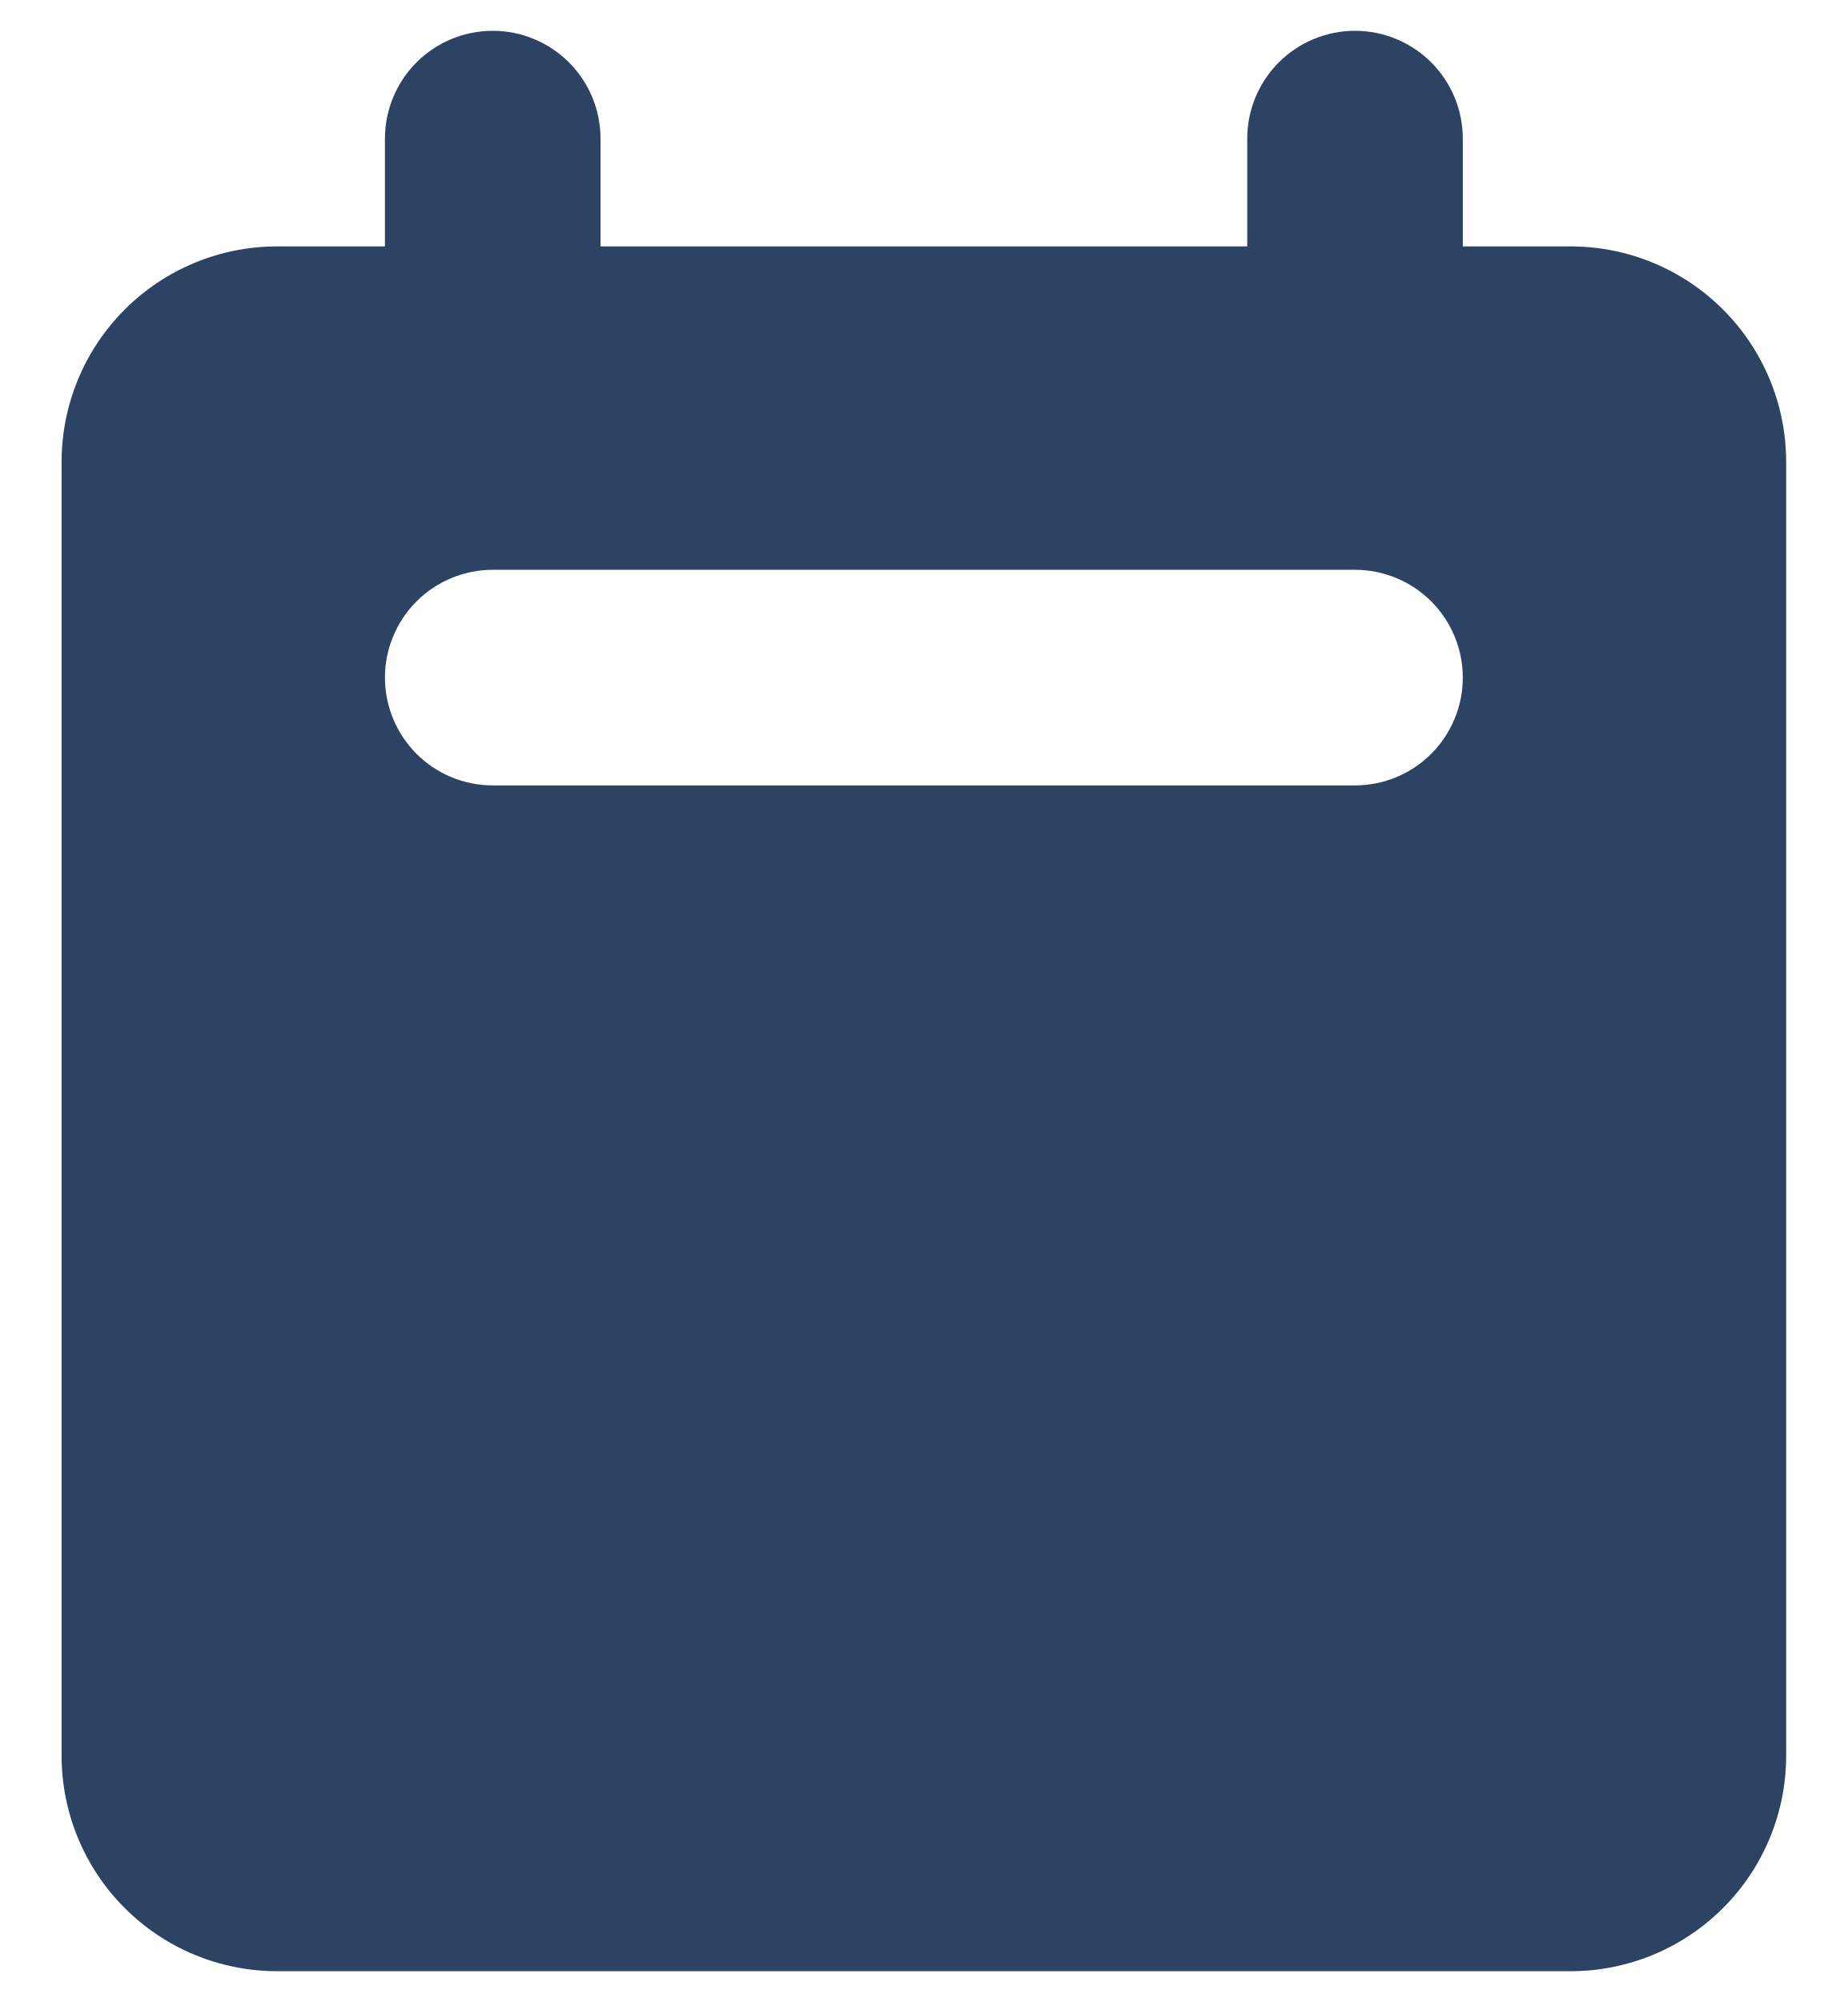
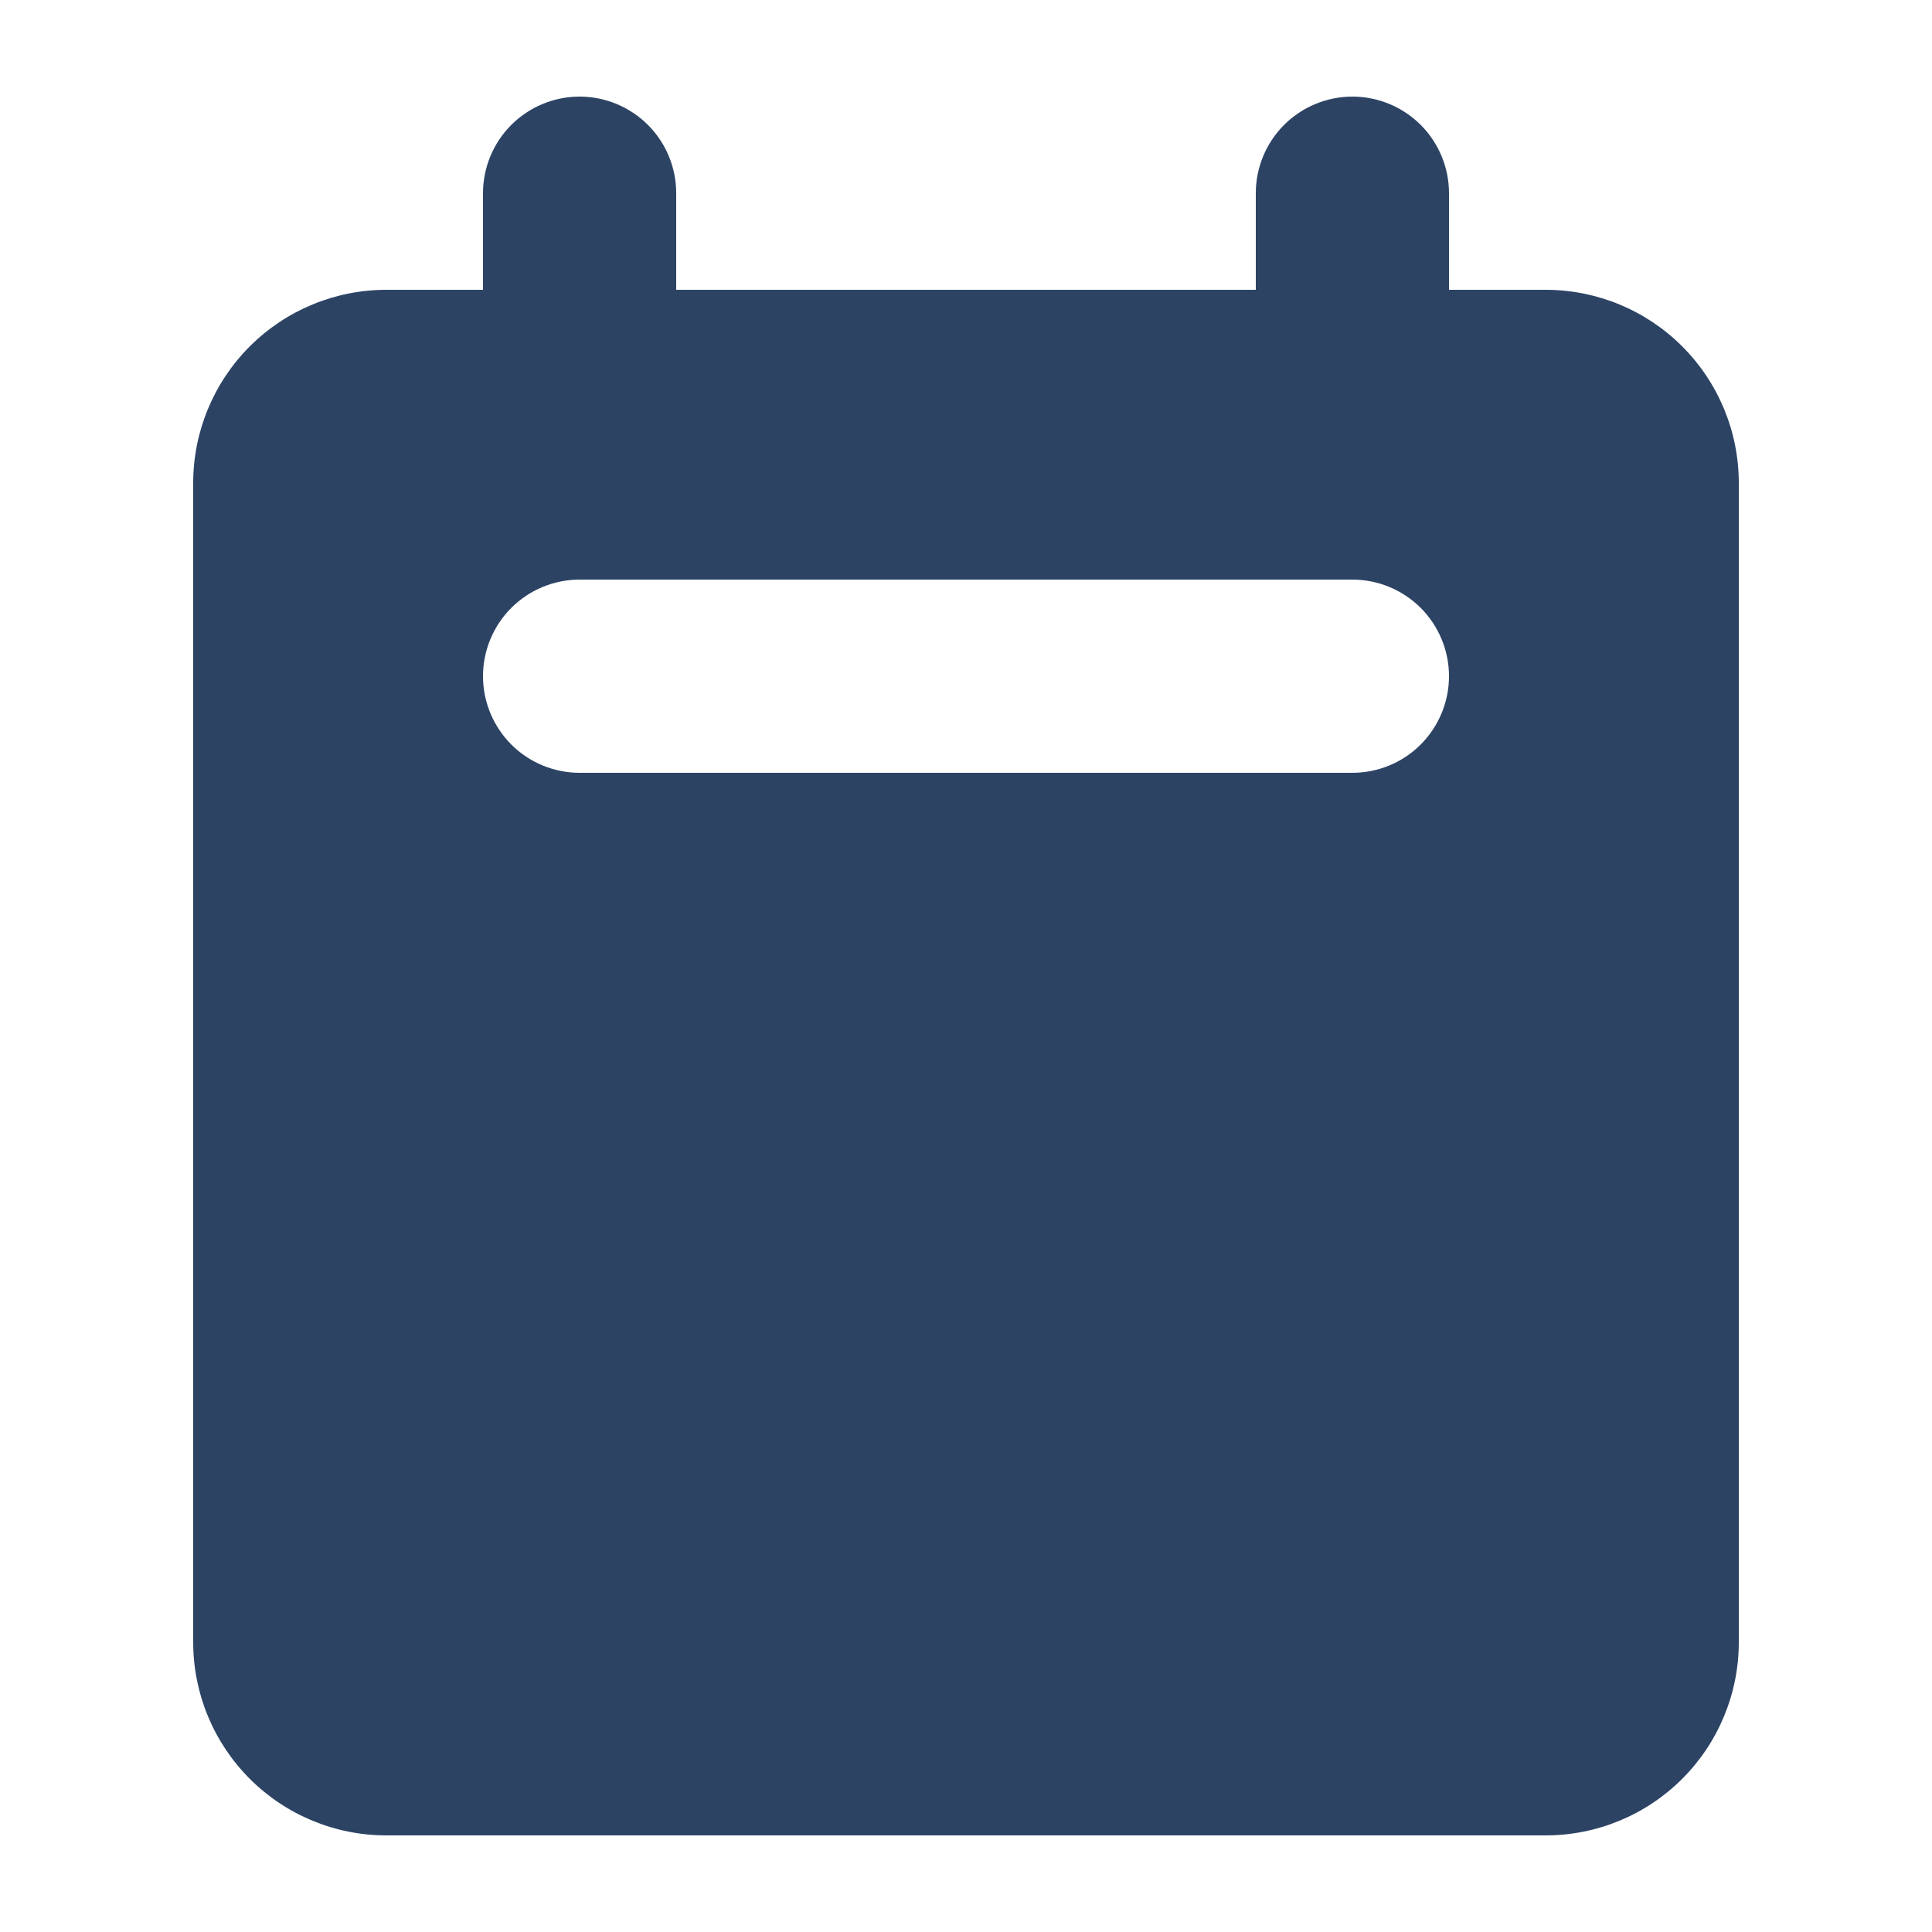
- <svg xmlns="http://www.w3.org/2000/svg" width="24" height="26" viewBox="0 0 24 26" fill="none">
-   <path fill-rule="evenodd" clip-rule="evenodd" d="M6.4 0.4C6.029 0.4 5.673 0.548 5.41 0.81C5.148 1.073 5 1.429 5 1.8V3.2H3.6C2.857 3.2 2.145 3.495 1.62 4.02C1.095 4.545 0.8 5.257 0.8 6V22.8C0.8 23.543 1.095 24.255 1.62 24.78C2.145 25.305 2.857 25.6 3.6 25.6H20.4C21.143 25.6 21.855 25.305 22.38 24.78C22.905 24.255 23.2 23.543 23.2 22.8V6C23.2 5.257 22.905 4.545 22.38 4.02C21.855 3.495 21.143 3.2 20.4 3.2H19V1.8C19 1.429 18.852 1.073 18.59 0.81C18.327 0.548 17.971 0.4 17.6 0.4C17.229 0.4 16.873 0.548 16.61 0.81C16.348 1.073 16.2 1.429 16.2 1.8V3.2H7.8V1.8C7.8 1.429 7.653 1.073 7.39 0.81C7.127 0.548 6.771 0.4 6.4 0.4ZM6.4 7.4C6.029 7.4 5.673 7.548 5.41 7.81C5.148 8.073 5 8.429 5 8.8C5 9.171 5.148 9.527 5.41 9.79C5.673 10.053 6.029 10.2 6.4 10.2H17.6C17.971 10.2 18.327 10.053 18.59 9.79C18.852 9.527 19 9.171 19 8.8C19 8.429 18.852 8.073 18.59 7.81C18.327 7.548 17.971 7.4 17.6 7.4H6.4Z" fill="#2C4364" />
+ <svg xmlns="http://www.w3.org/2000/svg" width="28" height="28" viewBox="0 0 28 28" fill="none">
+   <path fill-rule="evenodd" clip-rule="evenodd" d="M8.4 1.4C8.029 1.4 7.673 1.548 7.41 1.81C7.148 2.073 7 2.429 7 2.8V4.2H5.6C4.857 4.2 4.145 4.495 3.62 5.02C3.095 5.545 2.8 6.257 2.8 7V23.8C2.8 24.543 3.095 25.255 3.62 25.78C4.145 26.305 4.857 26.6 5.6 26.6H22.4C23.143 26.6 23.855 26.305 24.38 25.78C24.905 25.255 25.2 24.543 25.2 23.8V7C25.2 6.257 24.905 5.545 24.38 5.02C23.855 4.495 23.143 4.2 22.4 4.2H21V2.8C21 2.429 20.852 2.073 20.59 1.81C20.327 1.548 19.971 1.4 19.6 1.4C19.229 1.4 18.873 1.548 18.61 1.81C18.348 2.073 18.2 2.429 18.2 2.8V4.2H9.8V2.8C9.8 2.429 9.653 2.073 9.39 1.81C9.127 1.548 8.771 1.4 8.4 1.4ZM8.4 8.4C8.029 8.4 7.673 8.548 7.41 8.81C7.148 9.073 7 9.429 7 9.8C7 10.171 7.148 10.527 7.41 10.79C7.673 11.053 8.029 11.2 8.4 11.2H19.6C19.971 11.2 20.327 11.053 20.59 10.79C20.852 10.527 21 10.171 21 9.8C21 9.429 20.852 9.073 20.59 8.81C20.327 8.548 19.971 8.4 19.6 8.4H8.4Z" fill="#2C4364" />
</svg>
